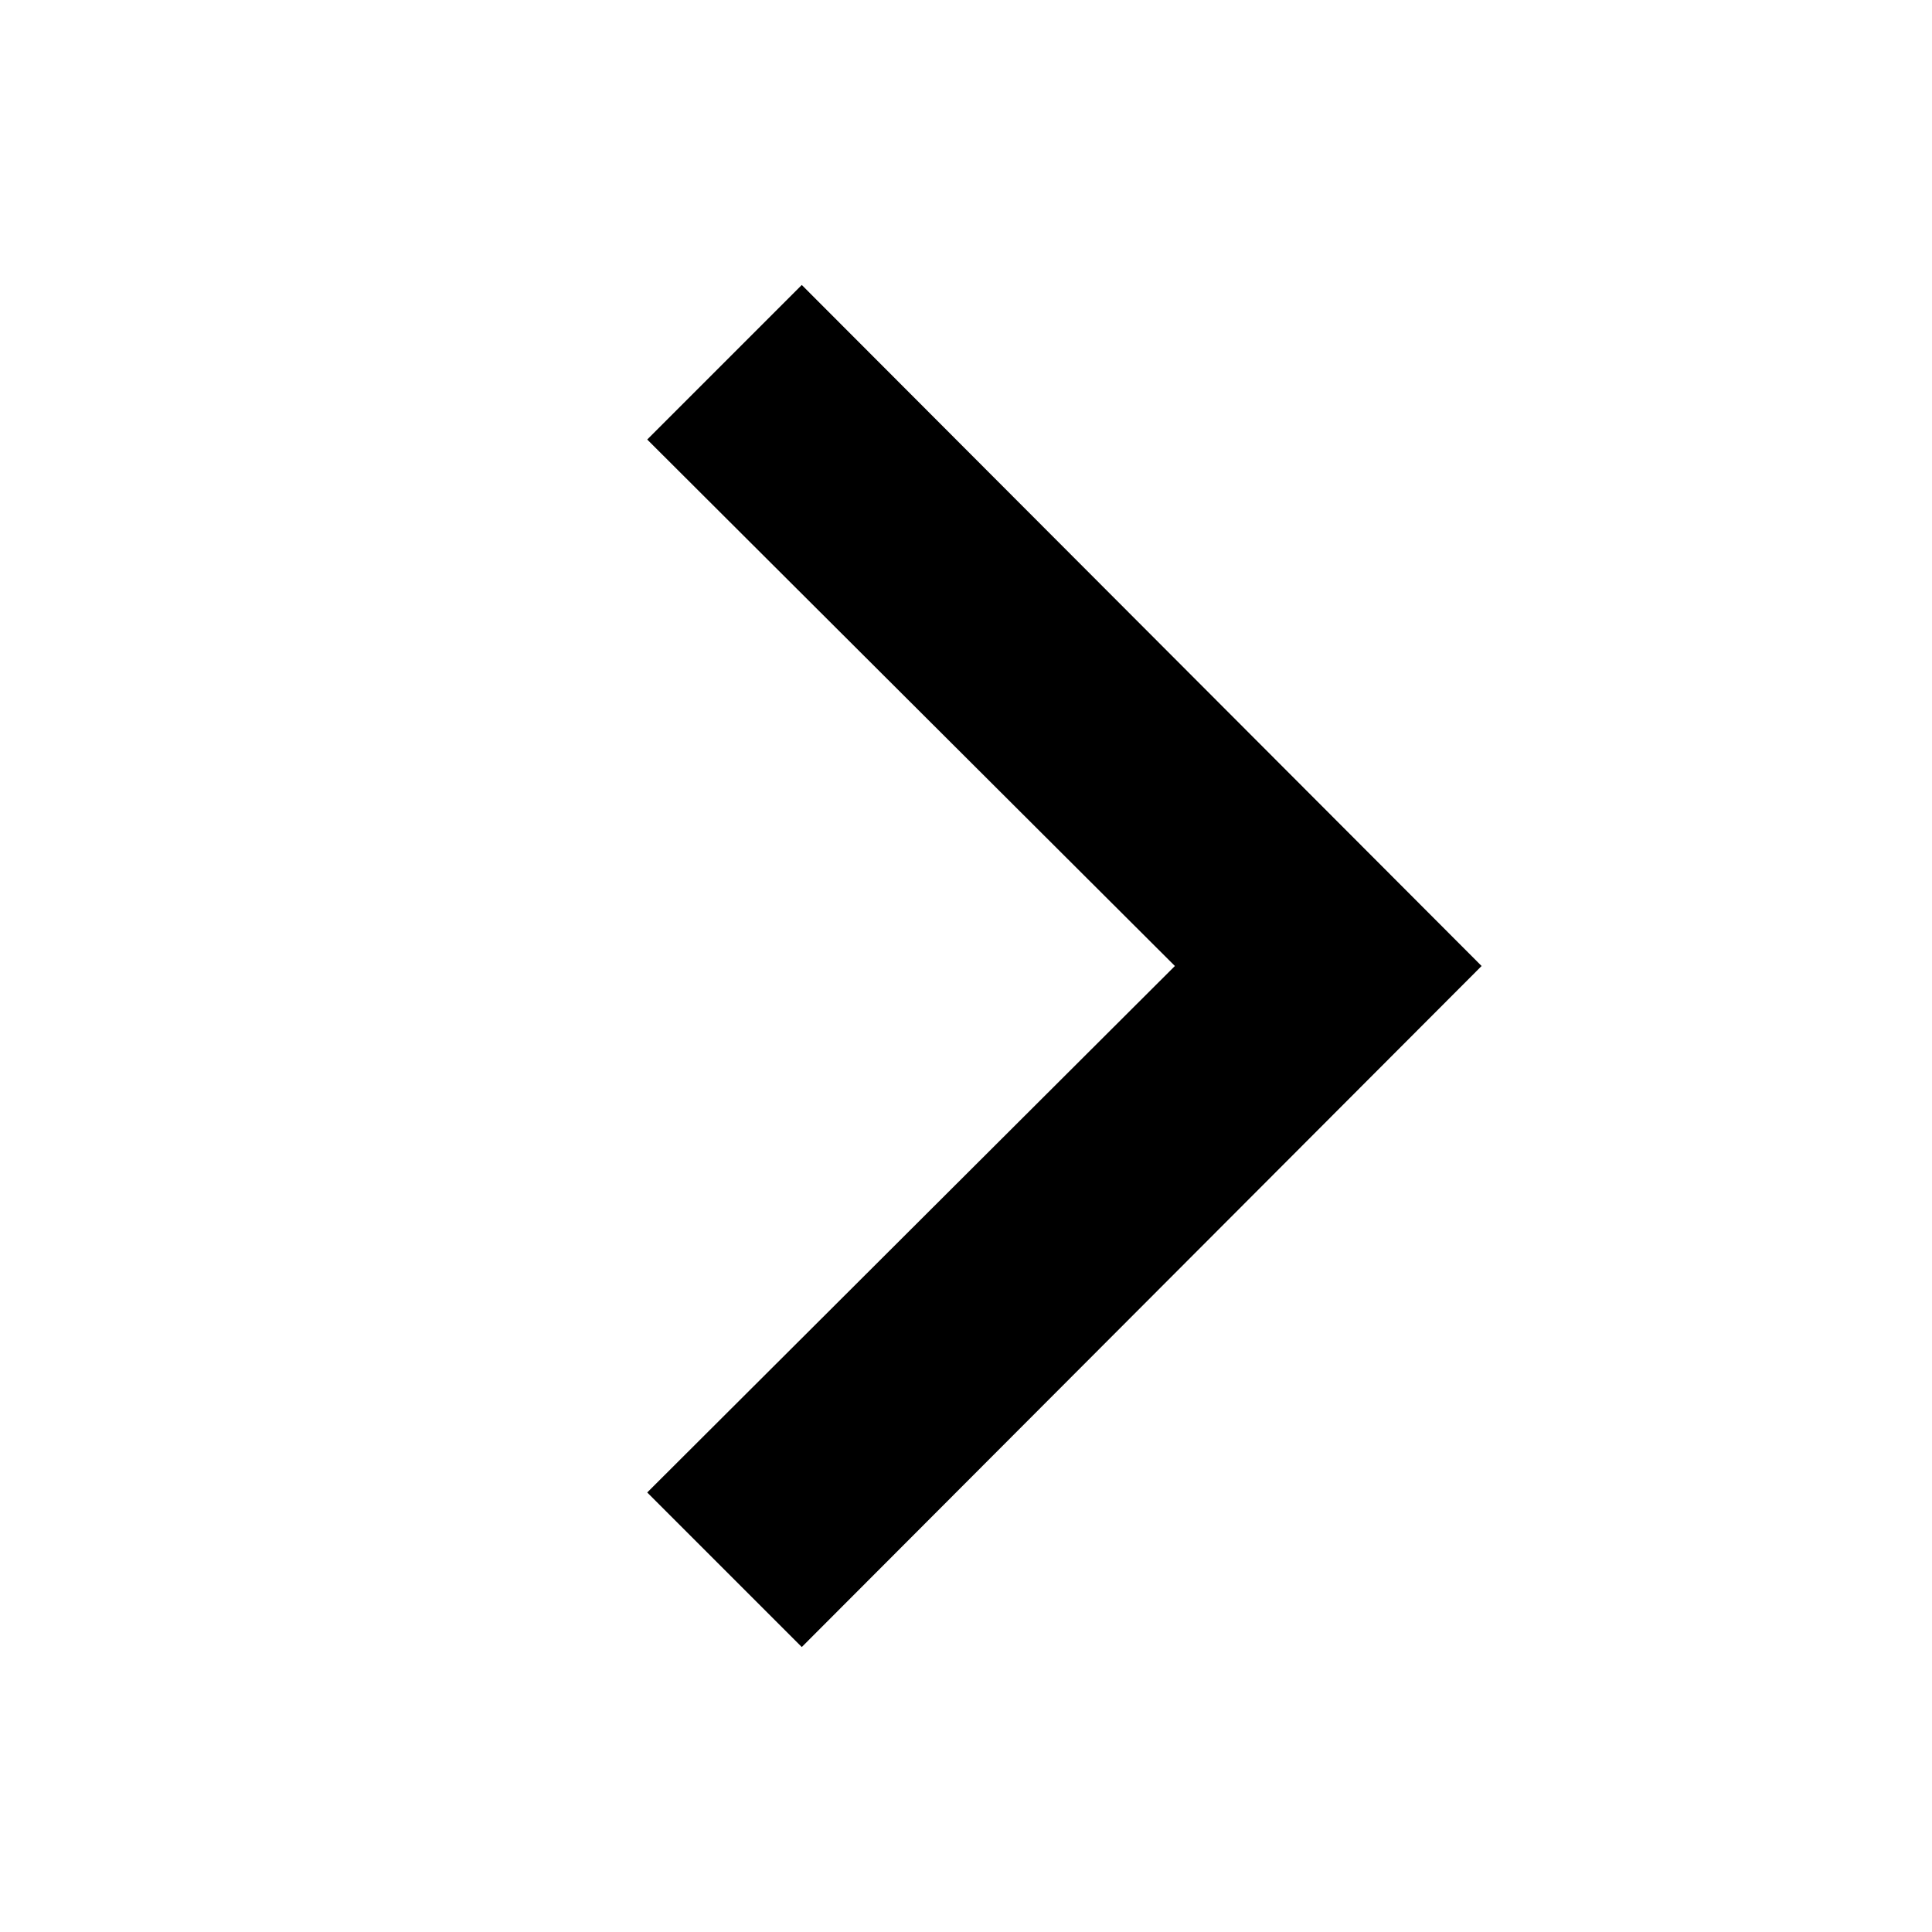
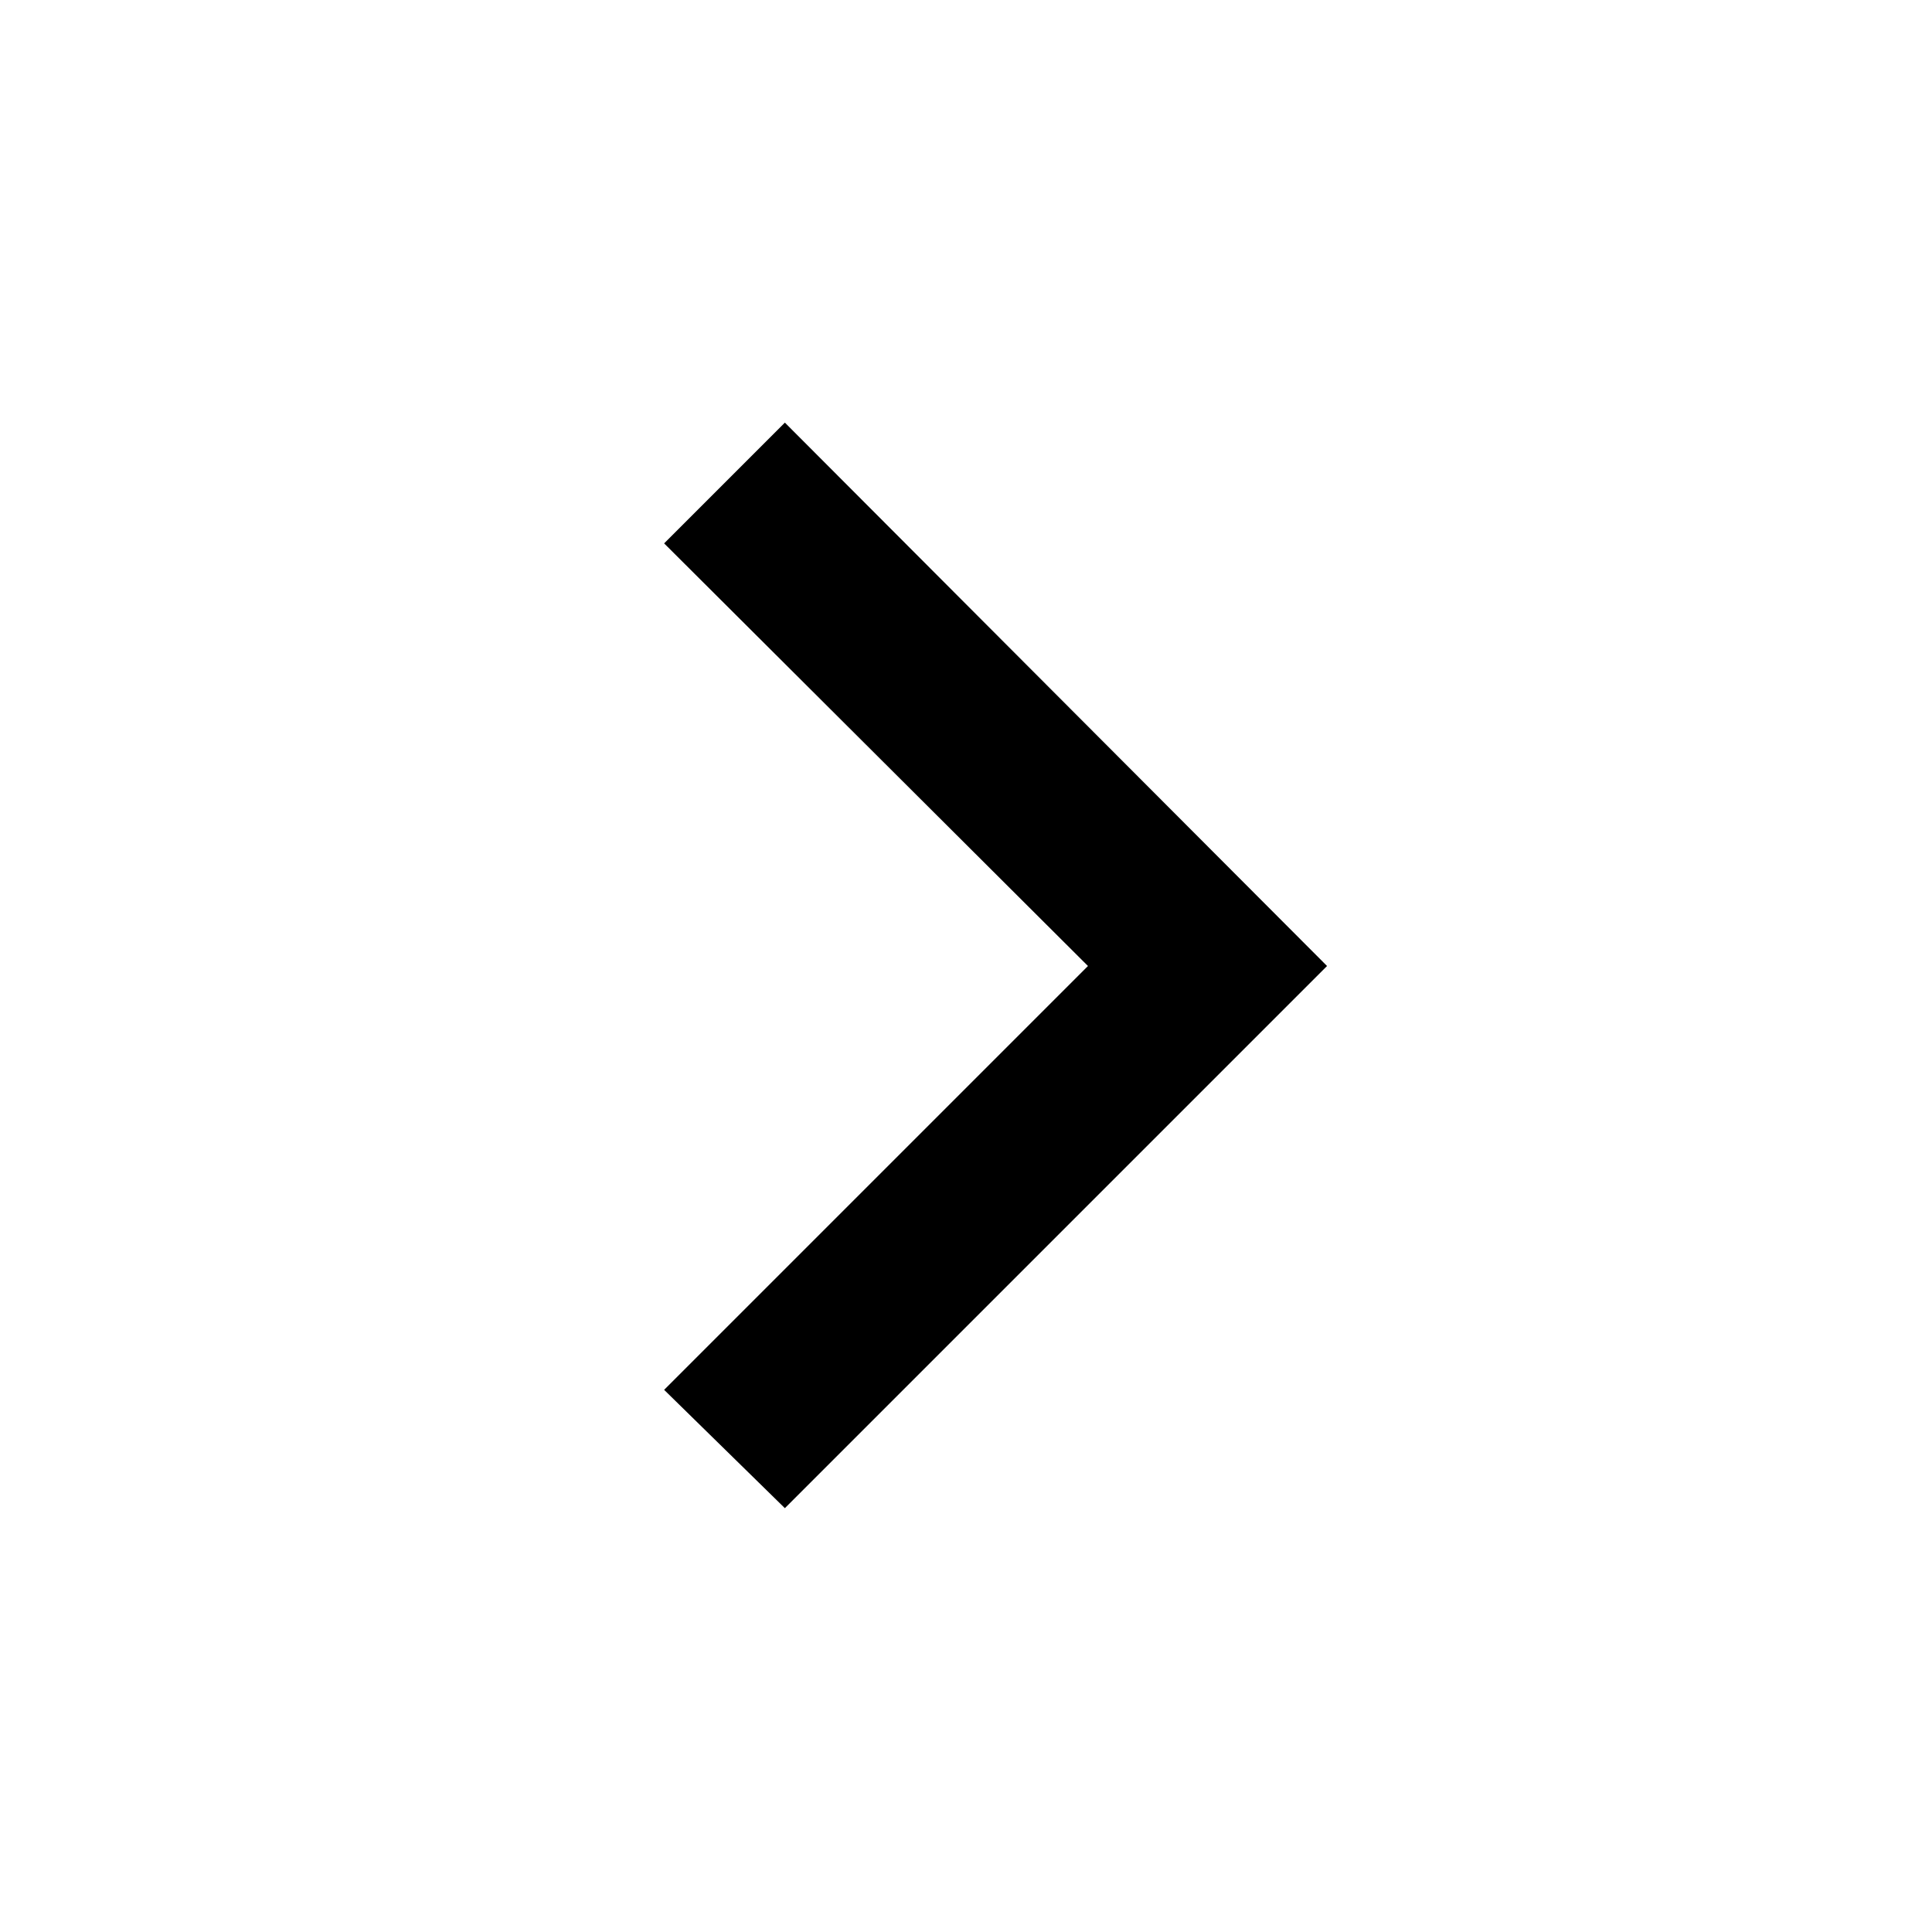
<svg xmlns="http://www.w3.org/2000/svg" width="16" height="16" viewBox="0 0 16 16">
  <g id="Layer_1" data-name="Layer 1">
-     <polygon points="6.64 13.64 5.36 12.36 9.73 8 5.36 3.64 6.64 2.36 12.27 8 6.64 13.64" />
+     <polygon points="6.5 12.49 5.5 11.51 9.01 8 5.5 4.5 6.5 3.5 10.99 8 6.5 12.49" />
  </g>
</svg>
